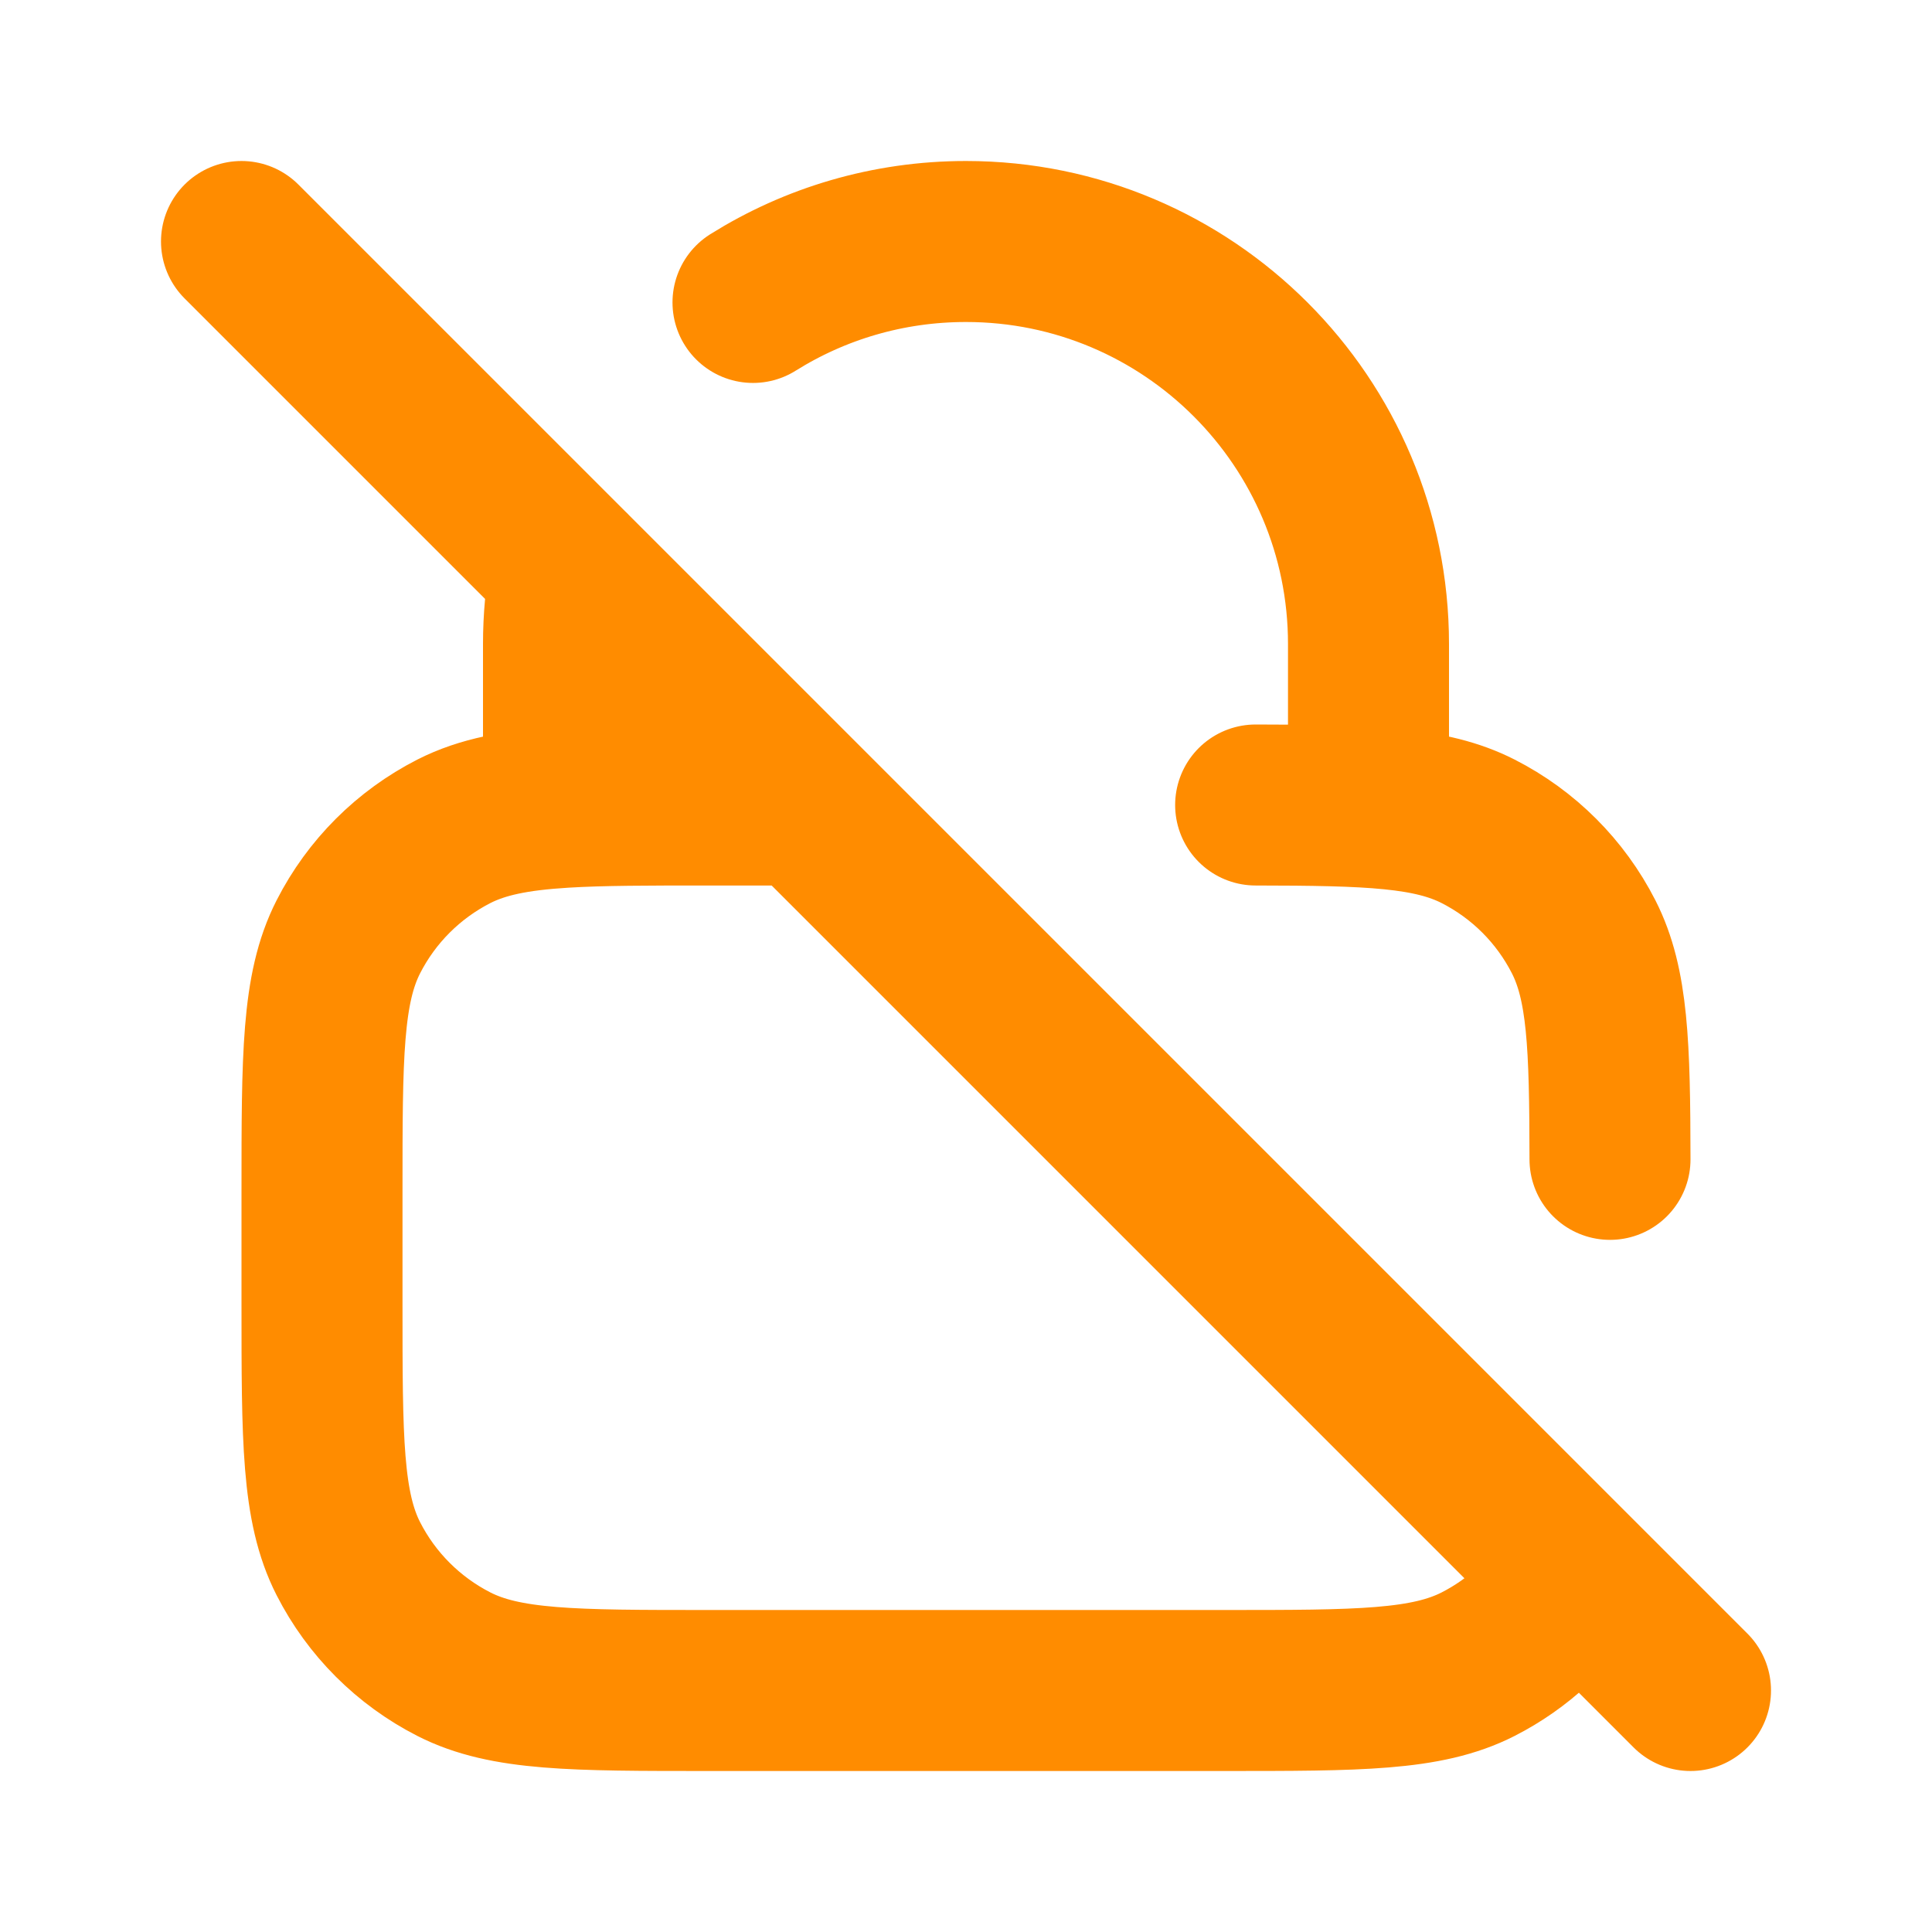
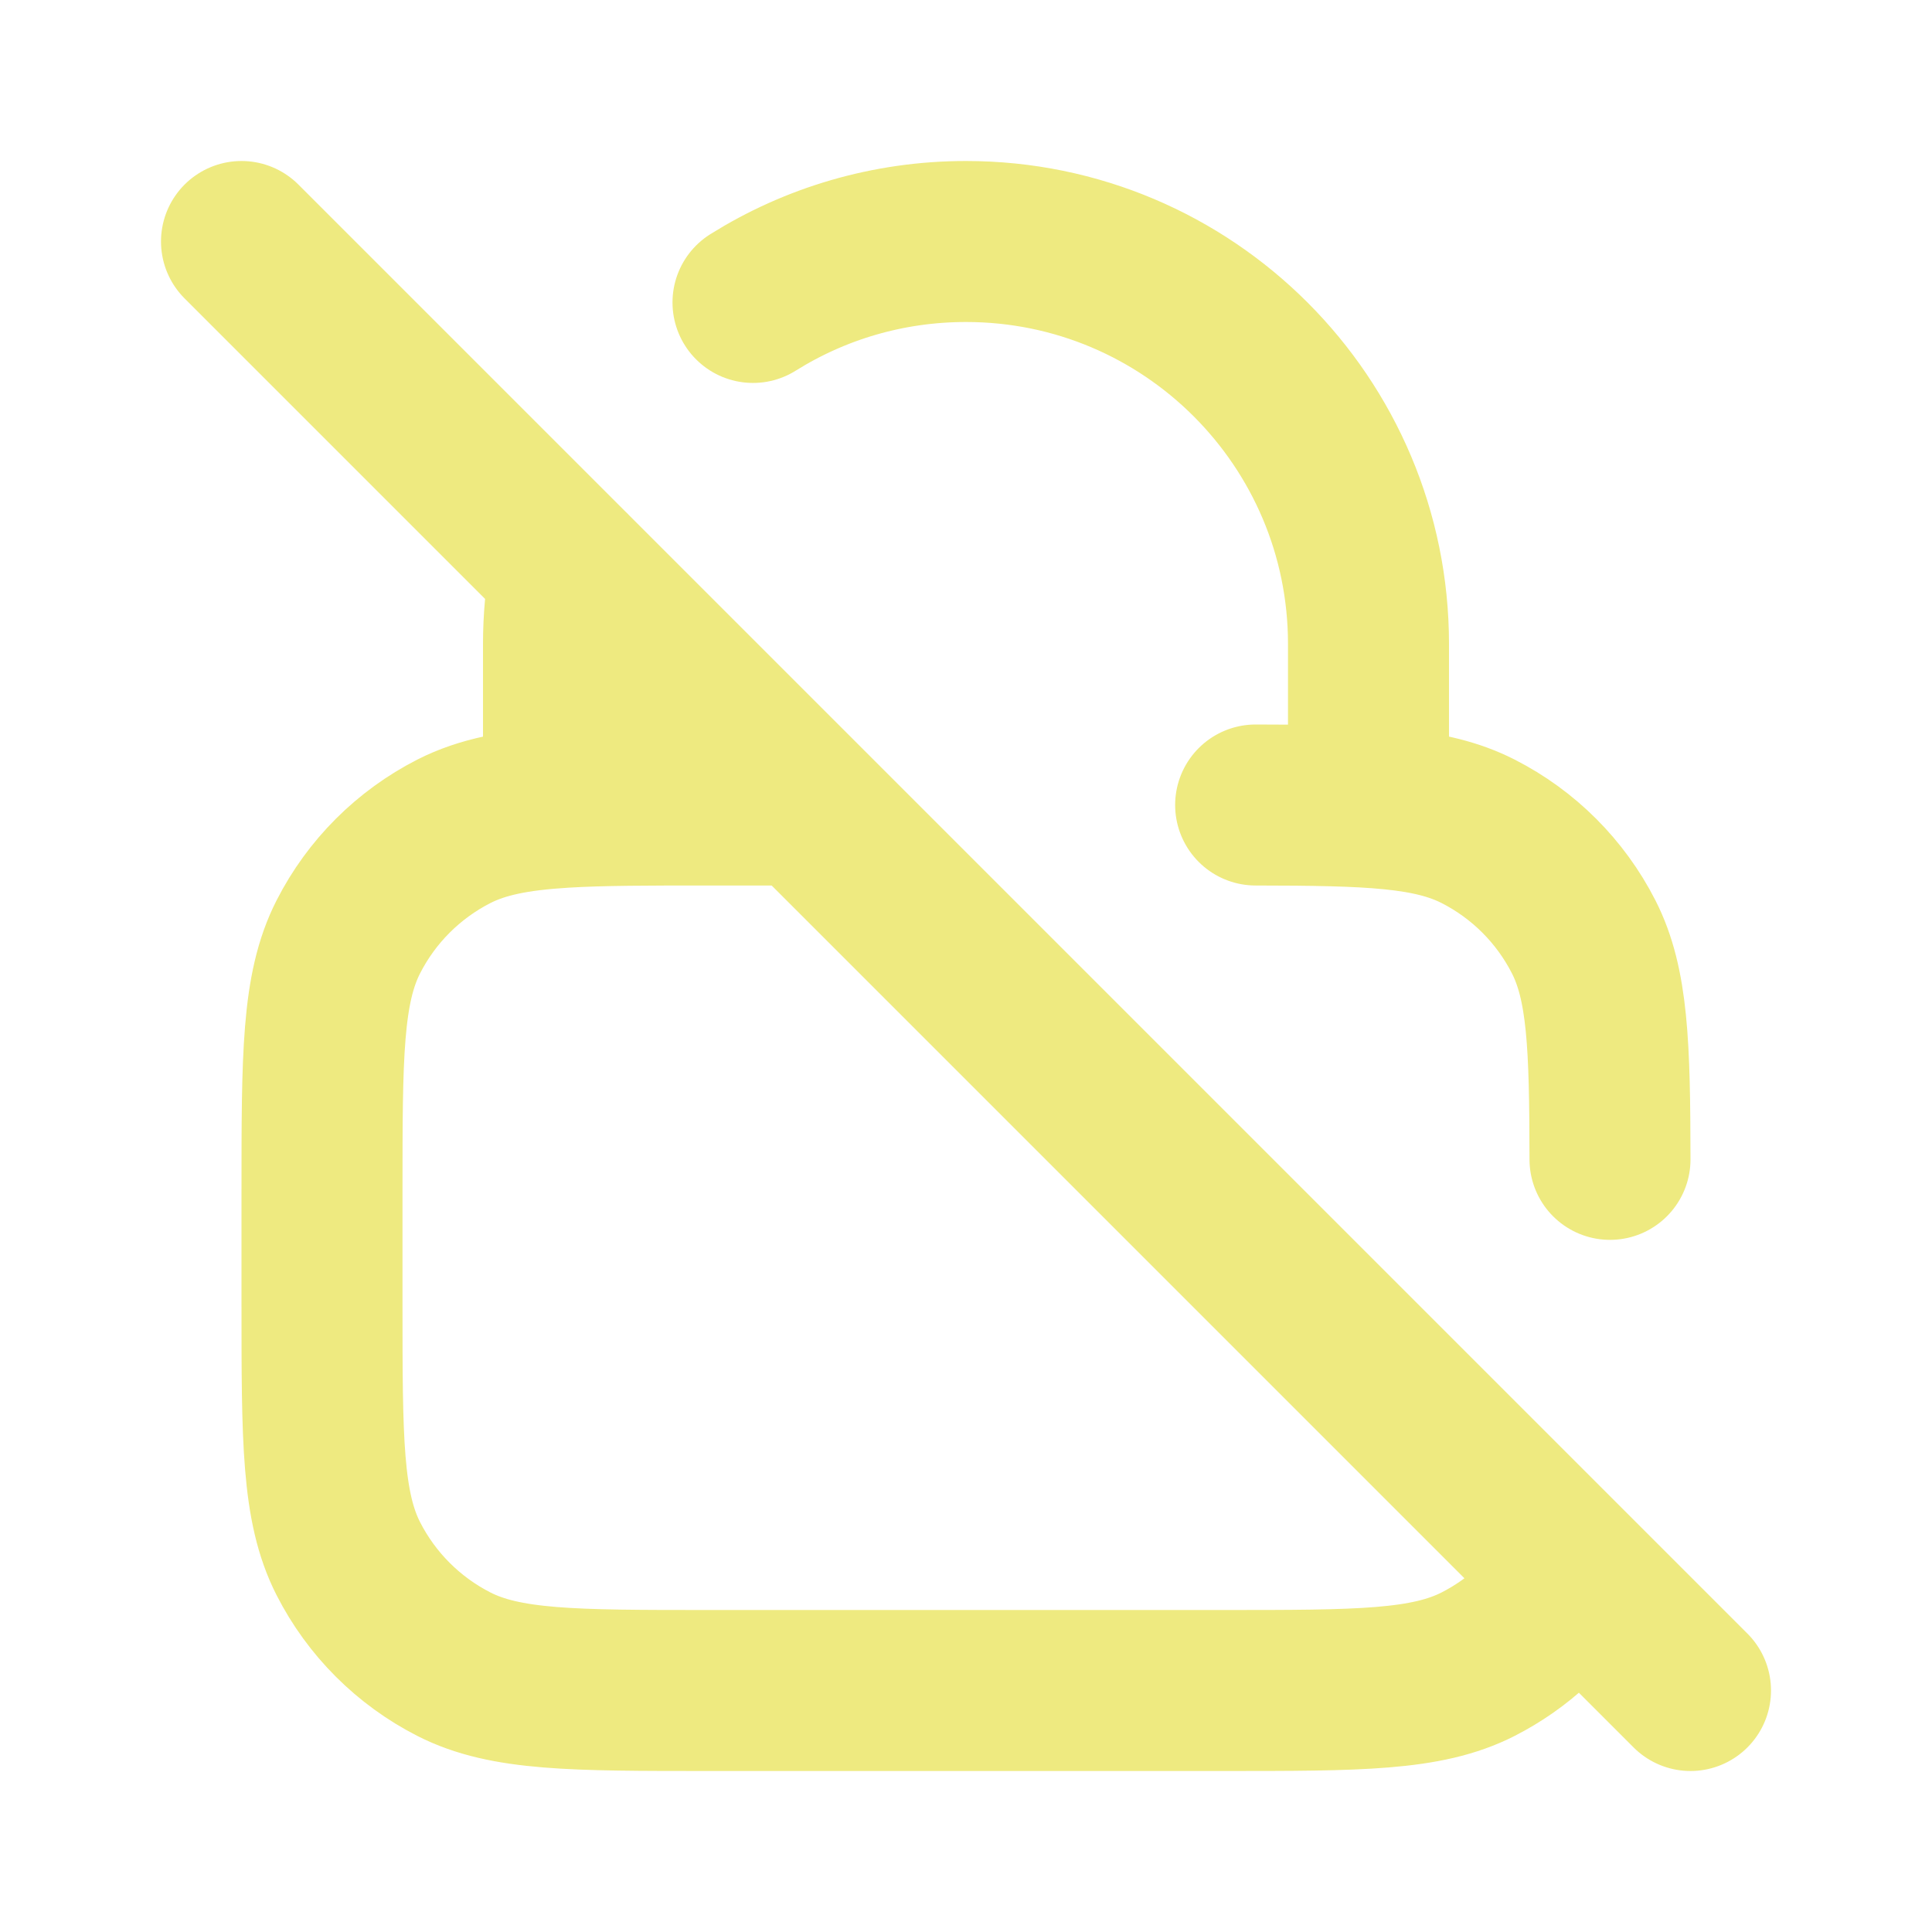
<svg xmlns="http://www.w3.org/2000/svg" width="800px" height="800px" viewBox="0 0 24 24" fill="none">
-   <path d="M3 3L21 21M17 10V8C17 5.239 14.761 3 12 3C11.028 3 10.121 3.277 9.354 3.757M7.084 7.083C7.029 7.381 7 7.687 7 8V10.029M19.561 19.562C19.273 20.035 18.858 20.42 18.362 20.673C17.72 21 16.88 21 15.2 21H8.8C7.12 21 6.28 21 5.638 20.673C5.074 20.385 4.615 19.927 4.327 19.362C4 18.72 4 17.88 4 16.2V14.8C4 13.12 4 12.28 4.327 11.638C4.615 11.073 5.074 10.615 5.638 10.327C5.994 10.146 6.412 10.065 7 10.029M20 14.402C19.998 12.983 19.973 12.227 19.673 11.638C19.385 11.073 18.927 10.615 18.362 10.327C17.773 10.027 17.017 10.002 15.598 10M10 10H8.8C8.053 10 7.471 10 7 10.029" stroke="#ff8c00" stroke-width="2" stroke-linecap="round" stroke-linejoin="round" />
+   <path d="M3 3L21 21M17 10V8C17 5.239 14.761 3 12 3C11.028 3 10.121 3.277 9.354 3.757M7.084 7.083C7.029 7.381 7 7.687 7 8V10.029M19.561 19.562C19.273 20.035 18.858 20.42 18.362 20.673C17.72 21 16.88 21 15.2 21H8.8C7.12 21 6.28 21 5.638 20.673C5.074 20.385 4.615 19.927 4.327 19.362C4 18.72 4 17.88 4 16.2V14.8C4 13.12 4 12.28 4.327 11.638C4.615 11.073 5.074 10.615 5.638 10.327C5.994 10.146 6.412 10.065 7 10.029M20 14.402C19.998 12.983 19.973 12.227 19.673 11.638C19.385 11.073 18.927 10.615 18.362 10.327C17.773 10.027 17.017 10.002 15.598 10M10 10H8.8C8.053 10 7.471 10 7 10.029" stroke="#eeea80" stroke-width="2" stroke-linecap="round" stroke-linejoin="round" />
</svg>
